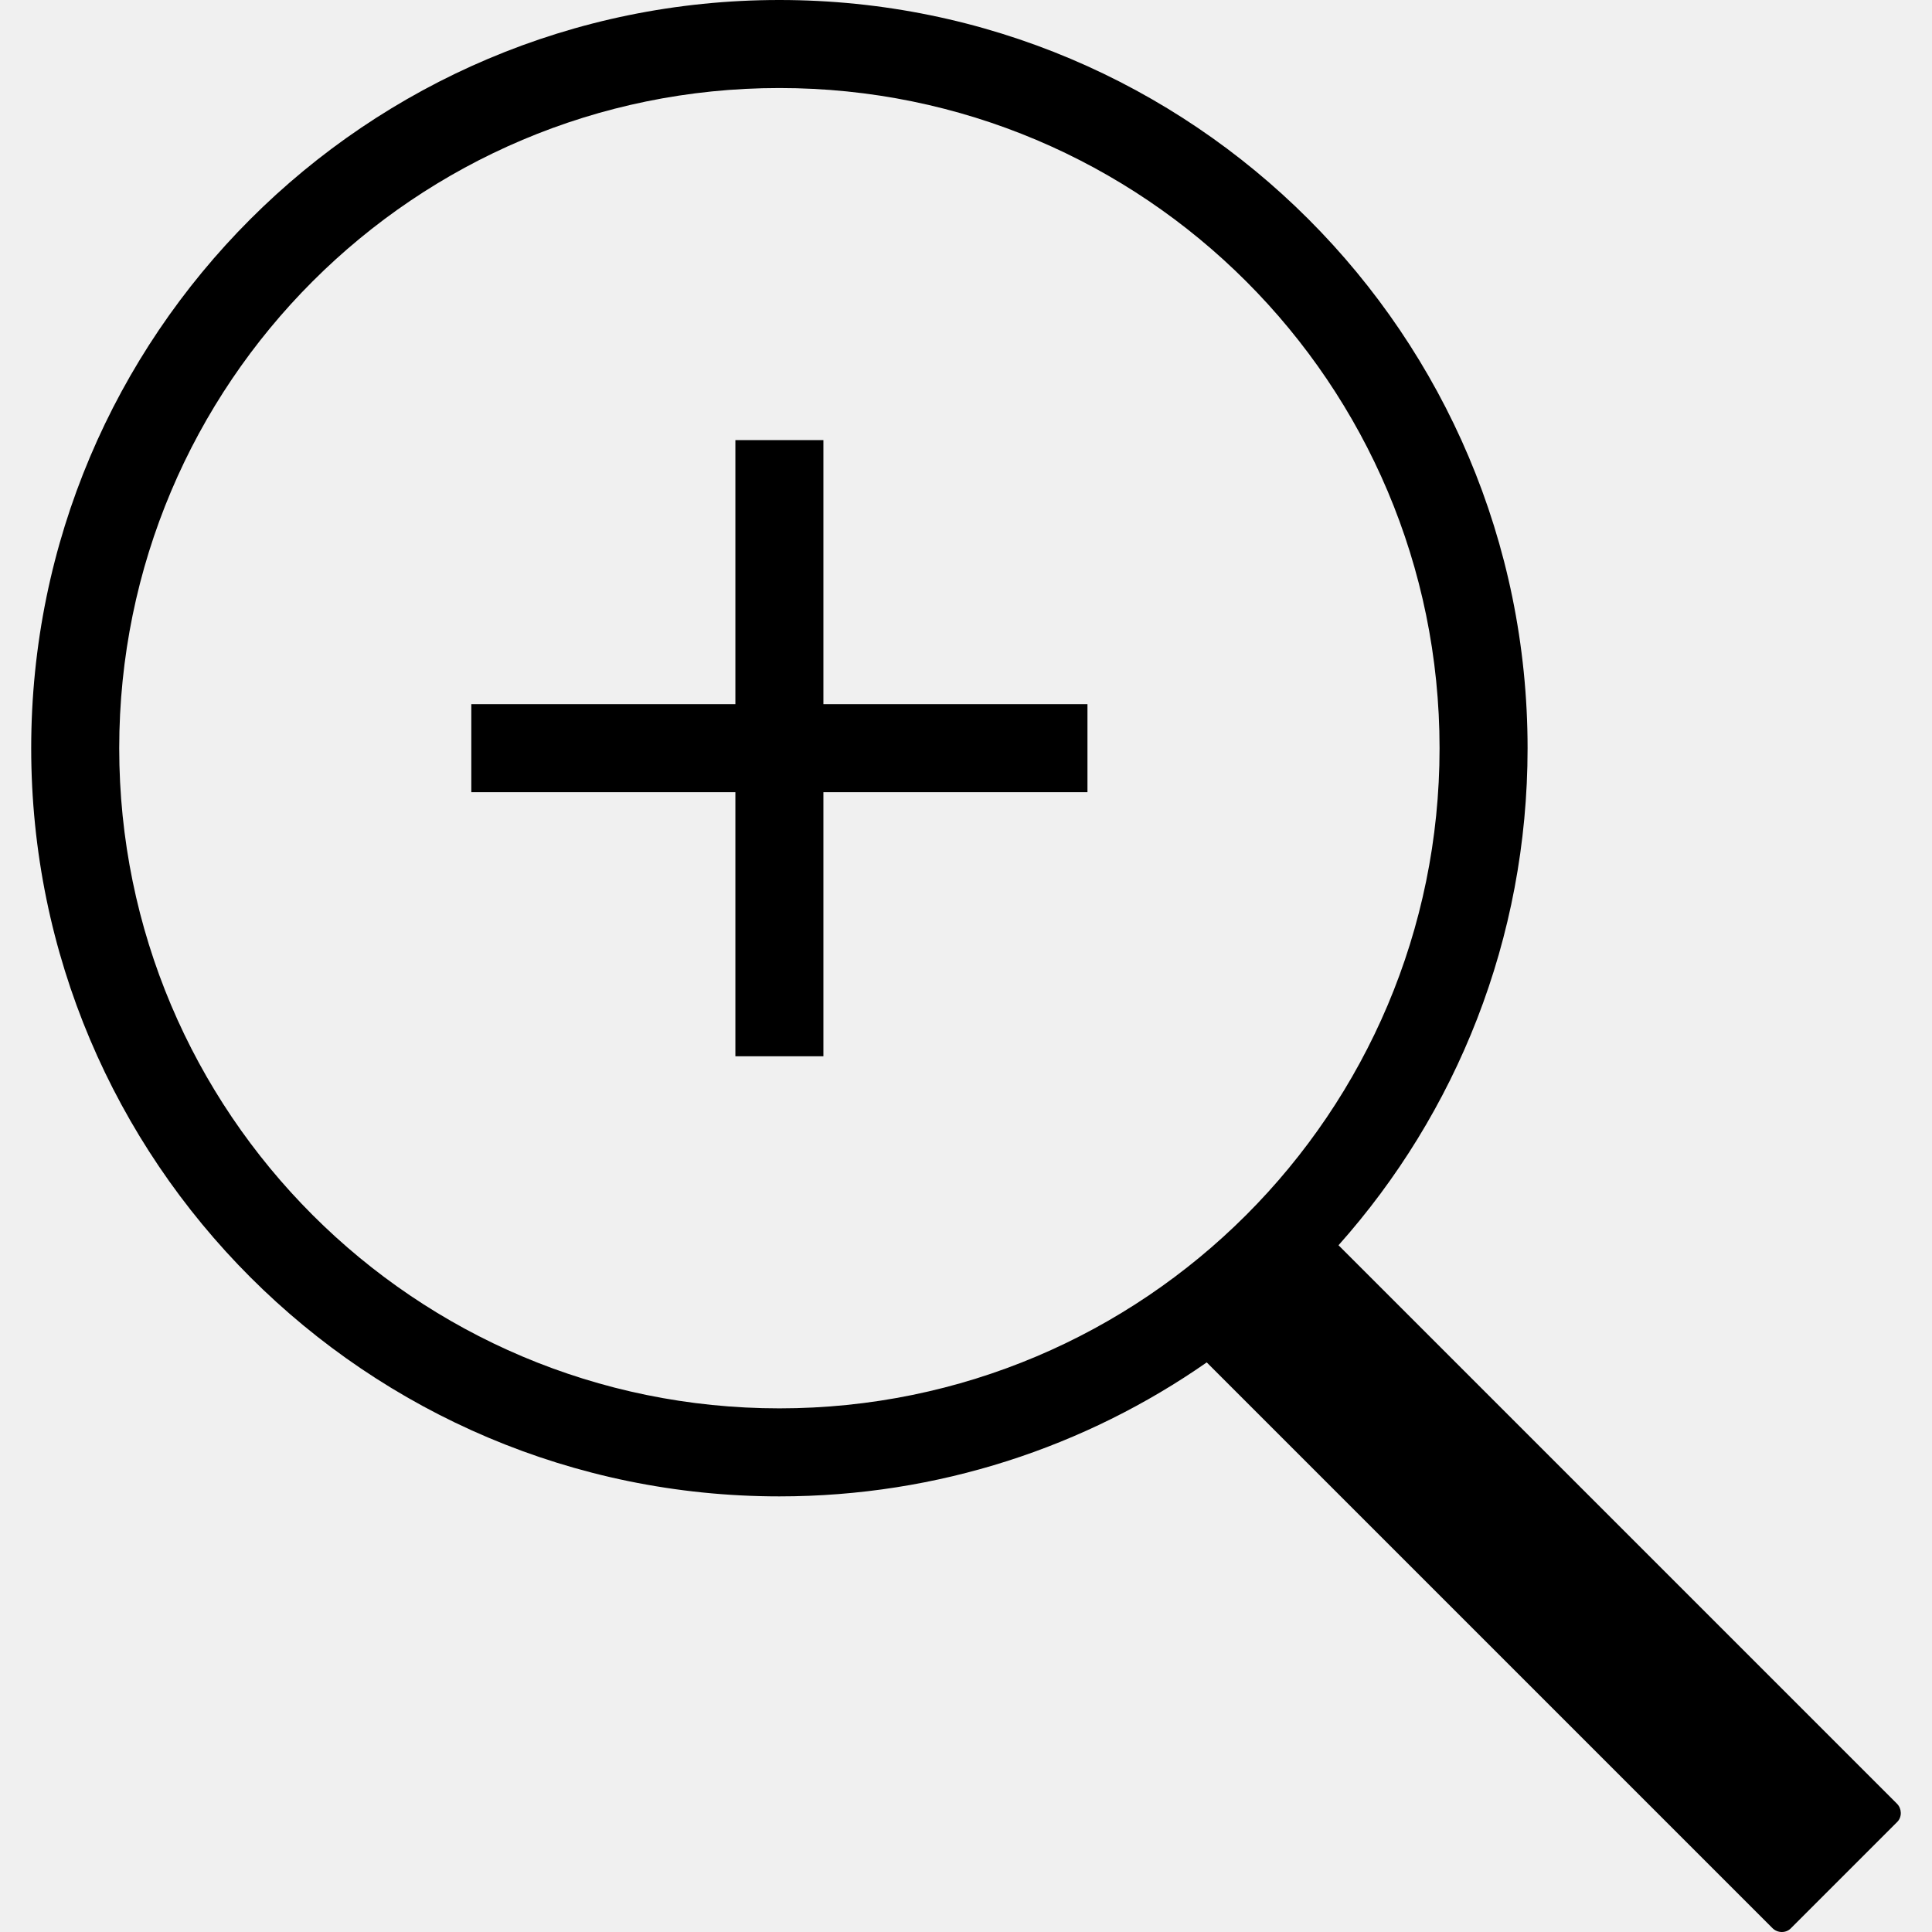
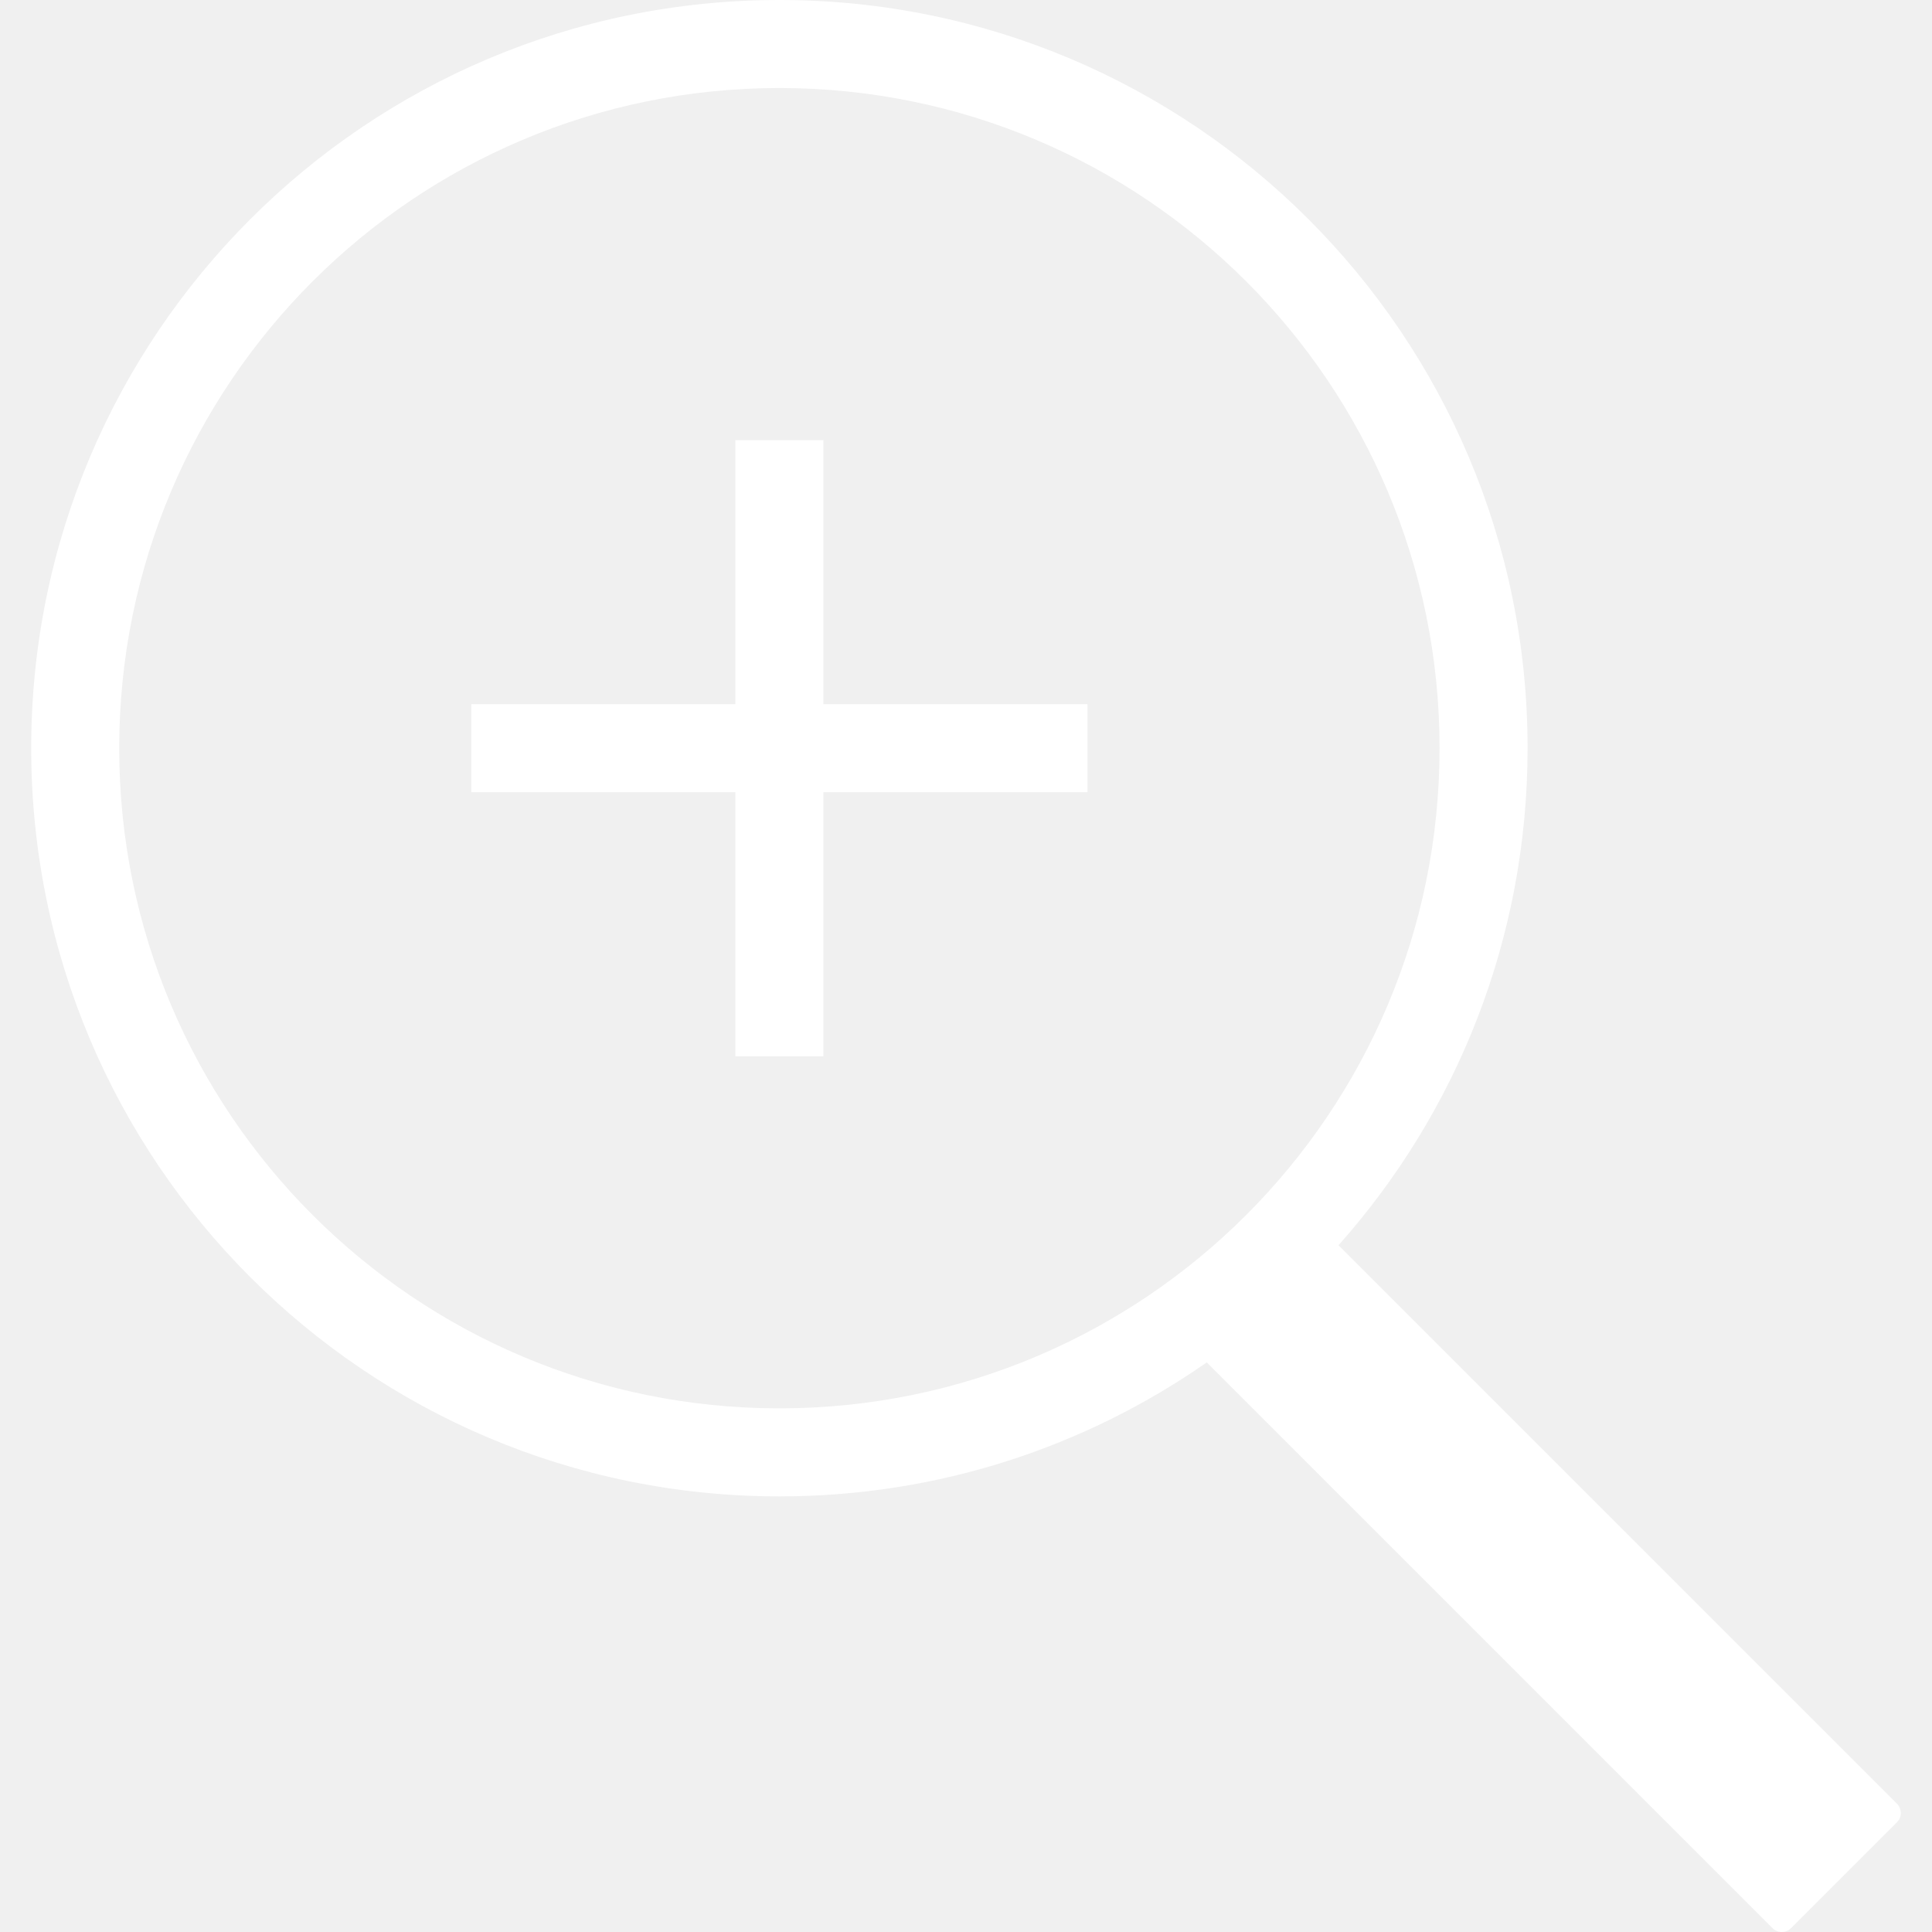
- <svg xmlns="http://www.w3.org/2000/svg" version="1.1" id="Capa_1" x="0px" y="0px" width="632.399px" height="632.399px" viewBox="0 0 632.399 632.399" style="enable-background:new 0 0 632.399 632.399;" xml:space="preserve">
+ <svg xmlns="http://www.w3.org/2000/svg" version="1.1" id="Capa_1" x="0px" y="0px" width="35px" height="35px" viewBox="0 0 632.399 632.399" style="enable-background:new 0 0 632.399 632.399;" xml:space="preserve" class="">
  <g>
    <g>
-       <polygon points="269.523,144.061 240.711,144.061 240.711,230.498 154.274,230.498 154.274,259.31 240.711,259.31     240.711,345.746 269.523,345.746 269.523,259.31 355.959,259.31 355.959,230.498 269.523,230.498   " />
-       <path d="M255.117,0C119.873,0,10.213,109.66,10.213,244.904c0,135.245,109.659,244.905,244.904,244.905    c52.006,0,100.238-16.223,139.883-43.854l185.176,185.176c1.671,1.672,4.408,1.672,5.964,0.115l34.892-34.891    c1.614-1.613,1.499-4.379-0.115-5.965L438.132,407.605c38.521-43.246,61.889-100.237,61.889-162.702    C500.021,109.66,390.362,0,255.117,0z M255.117,460.996c-119.34,0-216.092-96.752-216.092-216.092    c0-119.34,96.751-216.091,216.092-216.091s216.091,96.751,216.091,216.091C471.208,364.244,374.458,460.996,255.117,460.996z" />
+       <g>
+         <polygon points="269.523,144.061 240.711,144.061 240.711,230.498 154.274,230.498 154.274,259.31 240.711,259.31     240.711,345.746 269.523,345.746 269.523,259.31 355.959,259.31 355.959,230.498 269.523,230.498   " data-original="#000000" class="active-path" data-old_color="#FFFfFf" fill="#FFFfFf" />
+         <path d="M255.117,0C119.873,0,10.213,109.66,10.213,244.904c0,135.245,109.659,244.905,244.904,244.905    c52.006,0,100.238-16.223,139.883-43.854l185.176,185.176c1.671,1.672,4.408,1.672,5.964,0.115l34.892-34.891    c1.614-1.613,1.499-4.379-0.115-5.965L438.132,407.605c38.521-43.246,61.889-100.237,61.889-162.702    C500.021,109.66,390.362,0,255.117,0z M255.117,460.996c-119.34,0-216.092-96.752-216.092-216.092    c0-119.34,96.751-216.091,216.092-216.091s216.091,96.751,216.091,216.091C471.208,364.244,374.458,460.996,255.117,460.996z" data-original="#000000" class="active-path" data-old_color="#FFFfFf" fill="#FFFfFf" />
+       </g>
    </g>
  </g>
-   <g>
- </g>
-   <g>
- </g>
-   <g>
- </g>
-   <g>
- </g>
-   <g>
- </g>
-   <g>
- </g>
-   <g>
- </g>
-   <g>
- </g>
-   <g>
- </g>
-   <g>
- </g>
-   <g>
- </g>
-   <g>
- </g>
-   <g>
- </g>
-   <g>
- </g>
-   <g>
- </g>
</svg>
